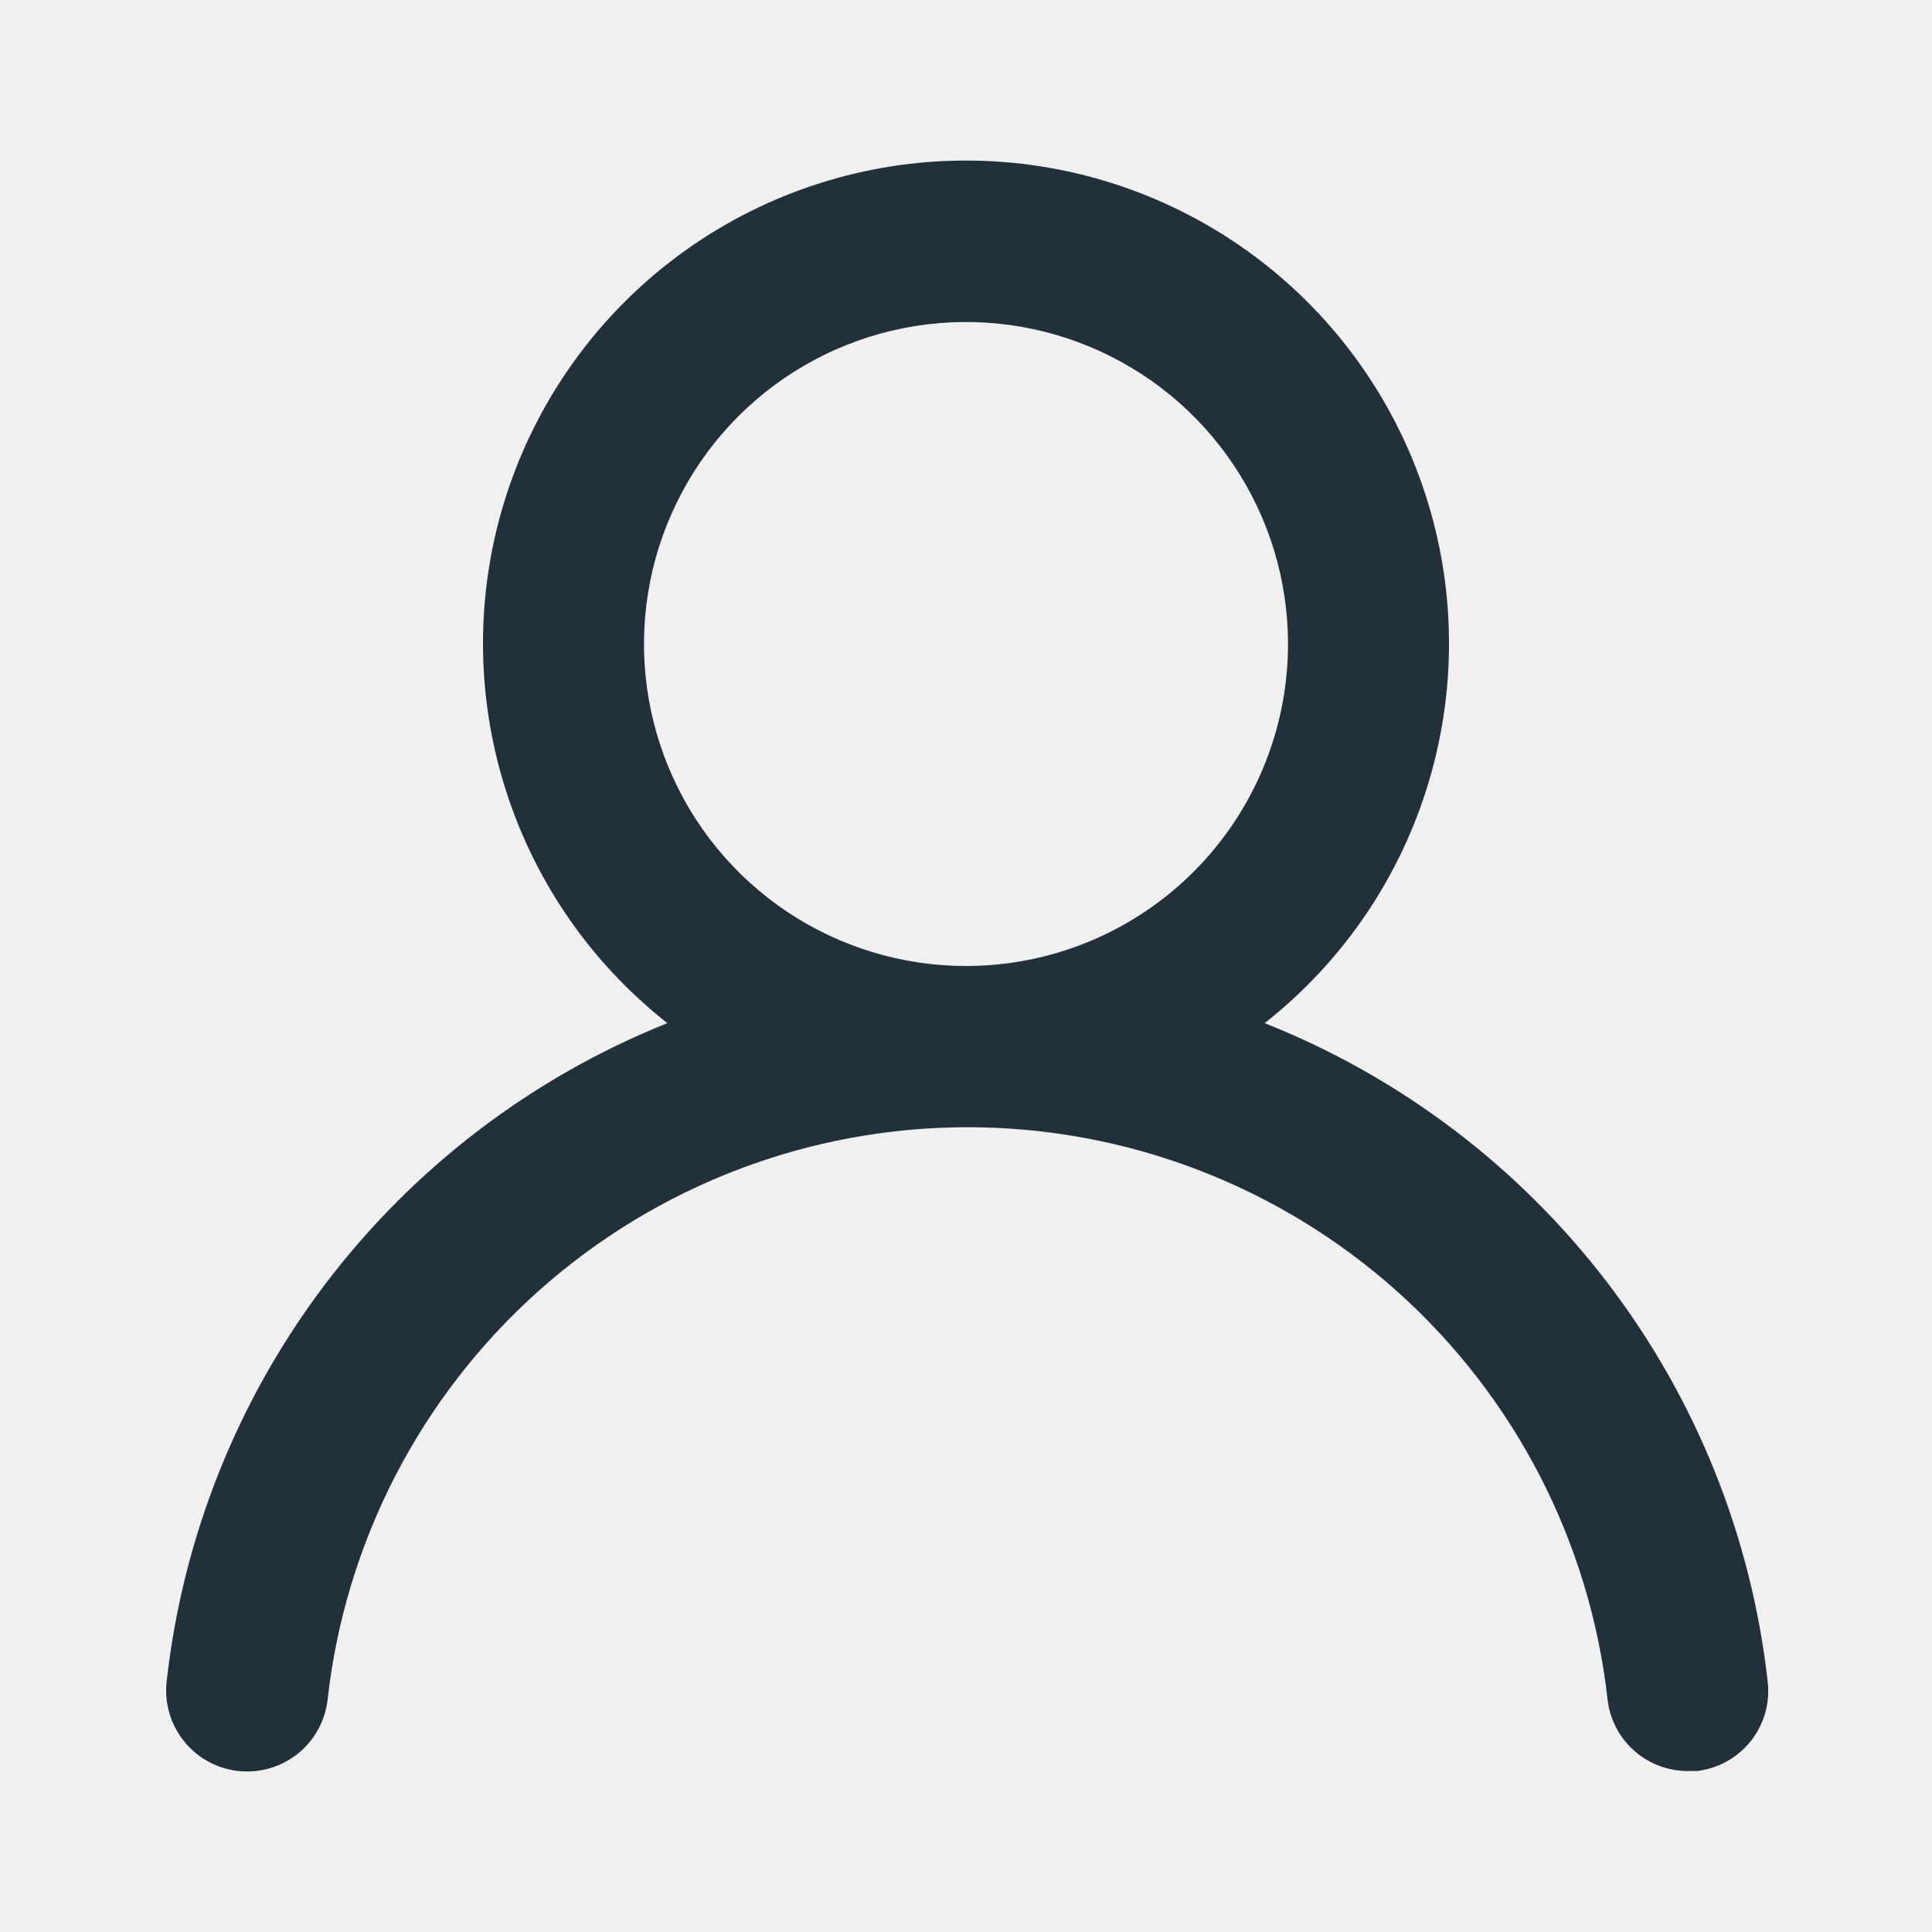
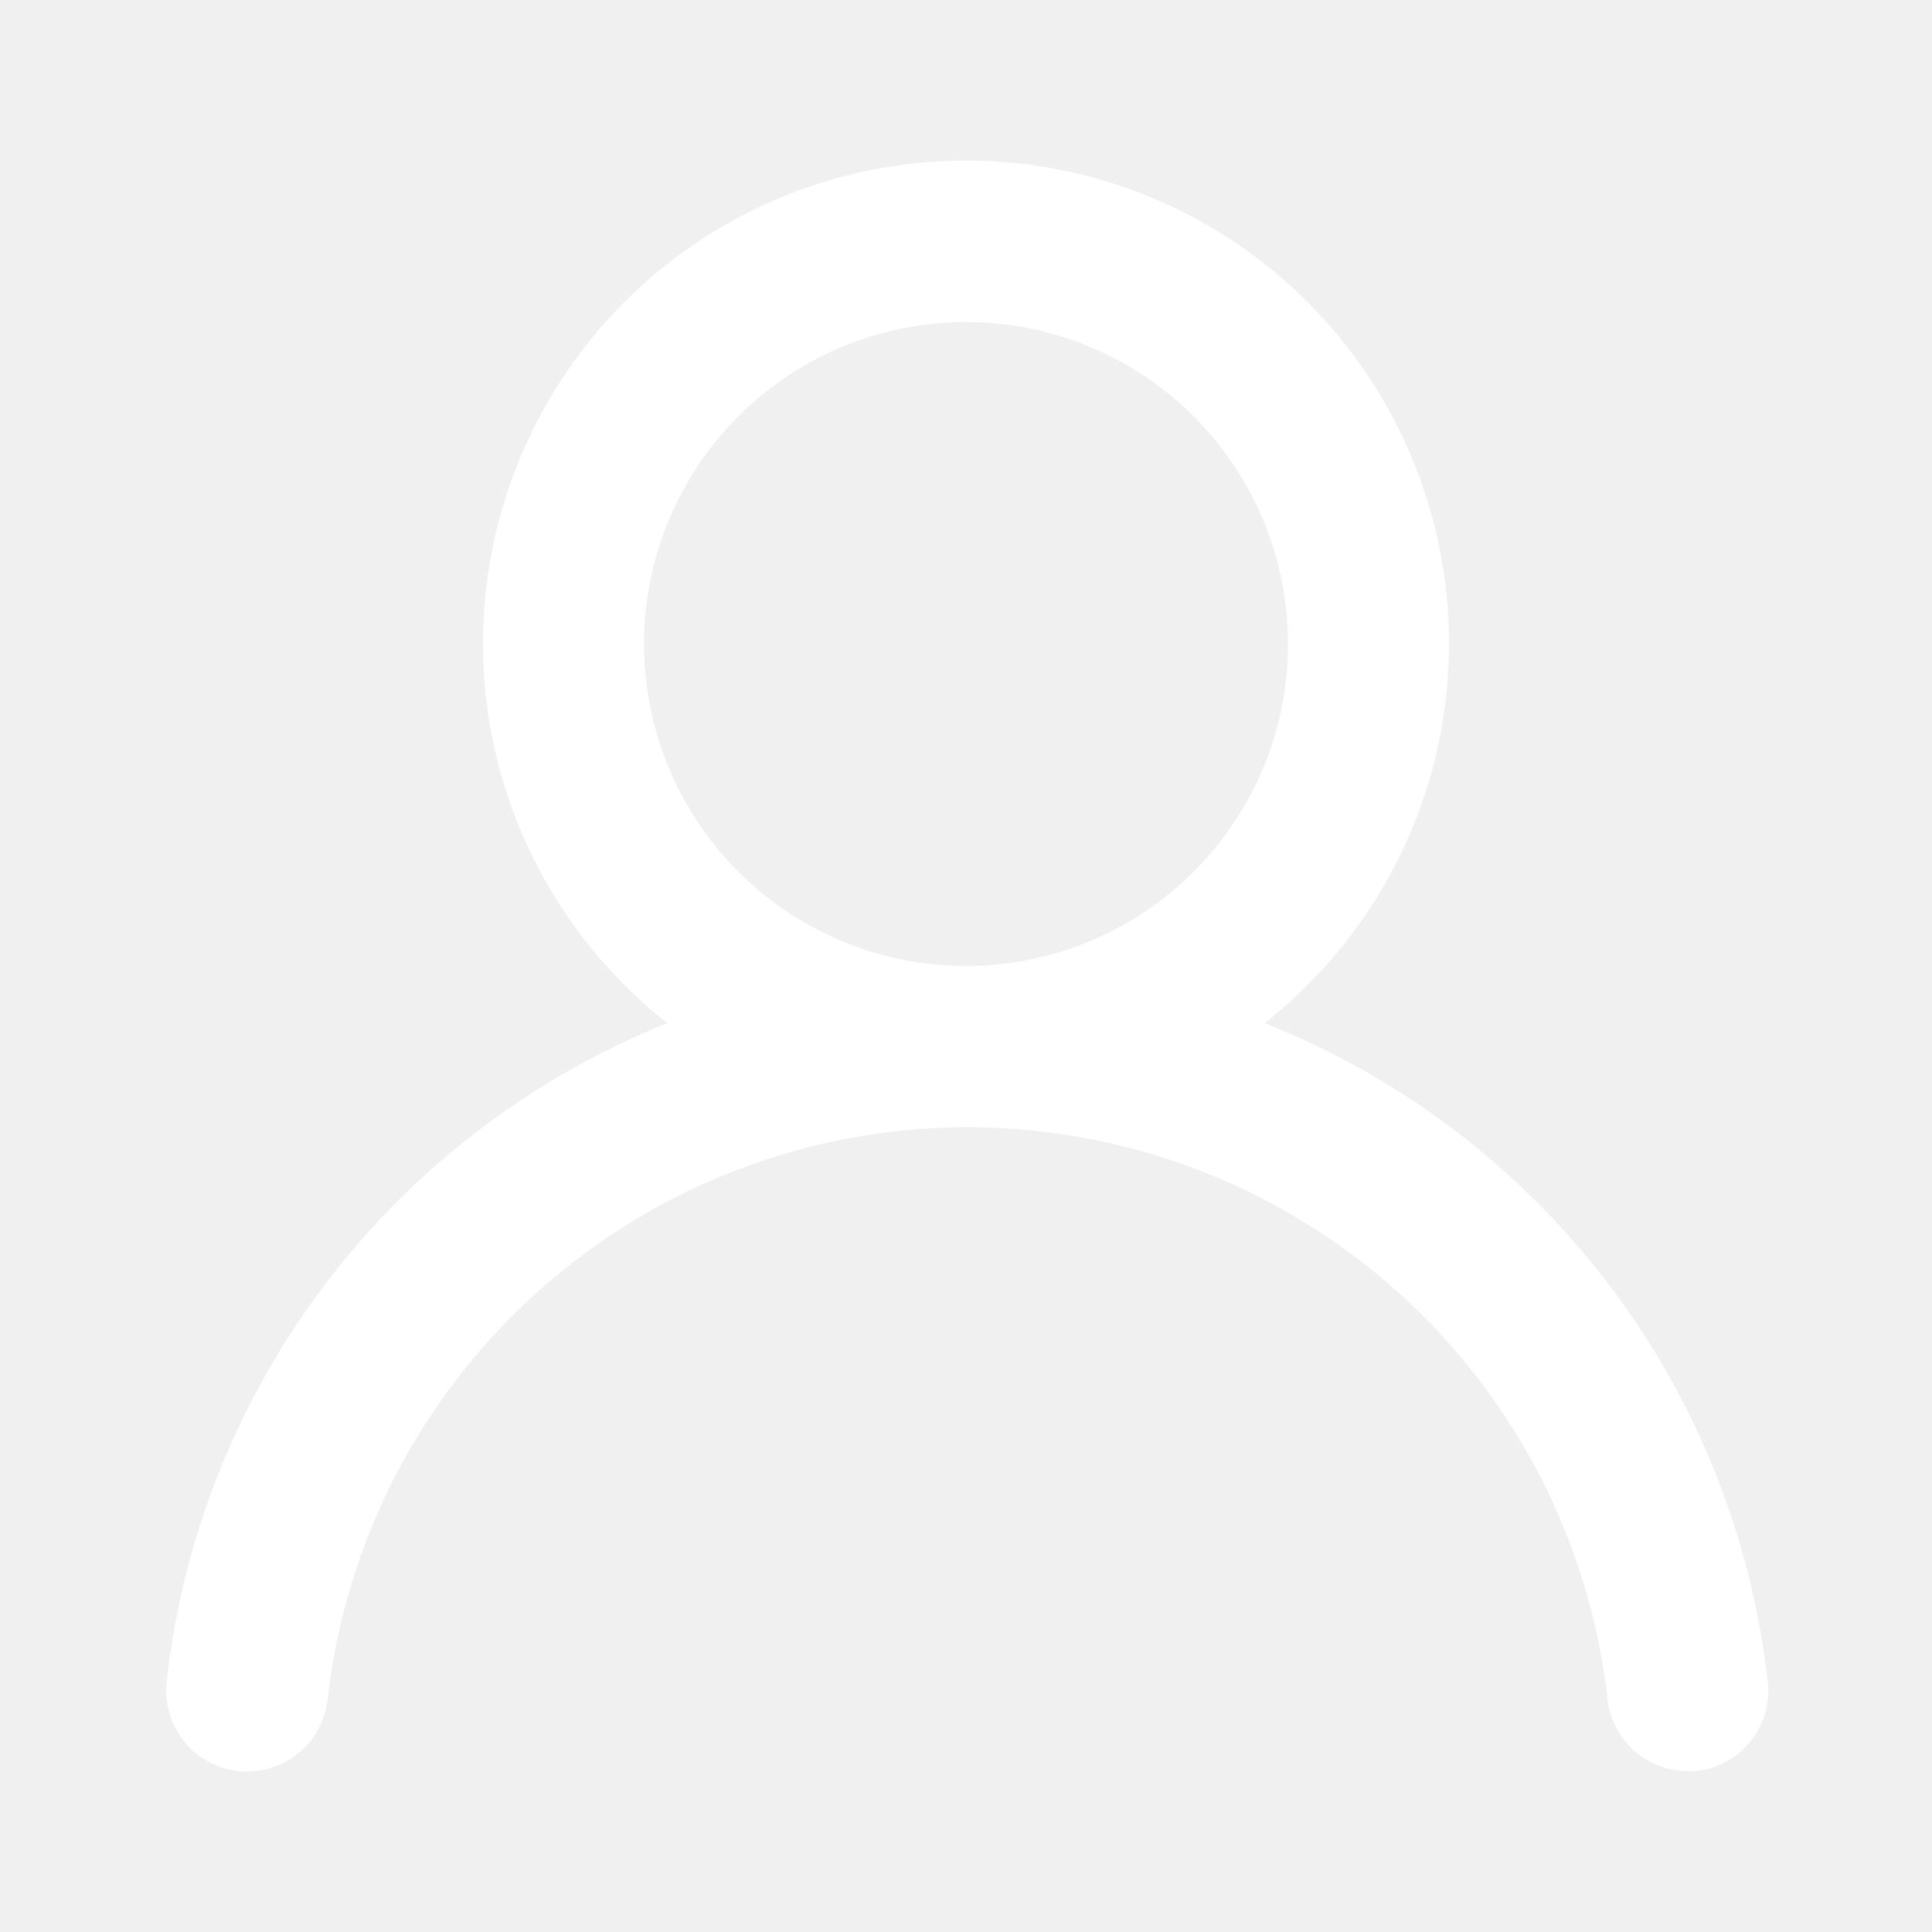
<svg xmlns="http://www.w3.org/2000/svg" width="40" height="40" viewBox="0 0 40 40" fill="none">
-   <g id="Icons">
-     <path id="Vector" d="M26.183 21.183C27.817 19.898 29.01 18.135 29.595 16.14C30.181 14.145 30.13 12.017 29.45 10.053C28.769 8.088 27.494 6.384 25.8 5.178C24.107 3.972 22.079 3.324 20 3.324C17.921 3.324 15.893 3.972 14.2 5.178C12.506 6.384 11.231 8.088 10.55 10.053C9.87 12.017 9.819 14.145 10.405 16.14C10.99 18.135 12.183 19.898 13.817 21.183C11.017 22.305 8.574 24.166 6.748 26.567C4.923 28.968 3.783 31.819 3.45 34.817C3.426 35.036 3.445 35.257 3.507 35.468C3.568 35.68 3.671 35.877 3.809 36.049C4.087 36.396 4.491 36.618 4.933 36.667C5.375 36.715 5.819 36.586 6.166 36.308C6.512 36.03 6.735 35.625 6.783 35.183C7.149 31.925 8.703 28.916 11.147 26.731C13.591 24.546 16.755 23.338 20.033 23.338C23.312 23.338 26.475 24.546 28.92 26.731C31.364 28.916 32.917 31.925 33.283 35.183C33.329 35.593 33.524 35.971 33.832 36.245C34.14 36.519 34.538 36.669 34.95 36.667H35.133C35.57 36.616 35.969 36.395 36.244 36.052C36.519 35.709 36.647 35.271 36.6 34.833C36.266 31.827 35.12 28.968 33.285 26.564C31.45 24.159 28.995 22.299 26.183 21.183ZM20 20C18.681 20 17.392 19.609 16.296 18.877C15.2 18.144 14.345 17.103 13.841 15.885C13.336 14.666 13.204 13.326 13.461 12.033C13.719 10.74 14.354 9.552 15.286 8.619C16.218 7.687 17.406 7.052 18.699 6.795C19.993 6.538 21.333 6.67 22.551 7.174C23.769 7.679 24.811 8.533 25.543 9.63C26.276 10.726 26.667 12.015 26.667 13.333C26.667 15.101 25.964 16.797 24.714 18.047C23.464 19.298 21.768 20 20 20Z" fill="#22303A" />
-   </g>
+   <path d="M26.183 21.183C27.817 19.898 29.01 18.135 29.595 16.14C30.181 14.145 30.13 12.017 29.45 10.053C28.769 8.088 27.494 6.384 25.8 5.178C24.107 3.972 22.079 3.324 20 3.324C17.921 3.324 15.893 3.972 14.2 5.178C12.506 6.384 11.231 8.088 10.55 10.053C9.87 12.017 9.819 14.145 10.405 16.14C10.99 18.135 12.183 19.898 13.817 21.183C11.017 22.305 8.574 24.166 6.748 26.567C4.923 28.968 3.783 31.819 3.45 34.817C3.426 35.036 3.445 35.257 3.507 35.468C3.568 35.68 3.671 35.877 3.809 36.049C4.087 36.396 4.491 36.618 4.933 36.667C5.375 36.715 5.819 36.586 6.166 36.308C6.512 36.03 6.735 35.625 6.783 35.183C7.149 31.925 8.703 28.916 11.147 26.731C13.591 24.546 16.755 23.338 20.033 23.338C23.312 23.338 26.475 24.546 28.92 26.731C31.364 28.916 32.917 31.925 33.283 35.183C33.329 35.593 33.524 35.971 33.832 36.245C34.14 36.519 34.538 36.669 34.95 36.667H35.133C35.57 36.616 35.969 36.395 36.244 36.052C36.519 35.709 36.647 35.271 36.6 34.833C36.266 31.827 35.12 28.968 33.285 26.564C31.45 24.159 28.995 22.299 26.183 21.183ZM20 20C18.681 20 17.392 19.609 16.296 18.877C15.2 18.144 14.345 17.103 13.841 15.885C13.336 14.666 13.204 13.326 13.461 12.033C13.719 10.74 14.354 9.552 15.286 8.619C16.218 7.687 17.406 7.052 18.699 6.795C19.993 6.538 21.333 6.67 22.551 7.174C23.769 7.679 24.811 8.533 25.543 9.63C26.276 10.726 26.667 12.015 26.667 13.333C26.667 15.101 25.964 16.797 24.714 18.047C23.464 19.298 21.768 20 20 20Z" fill="white" />
</svg>
